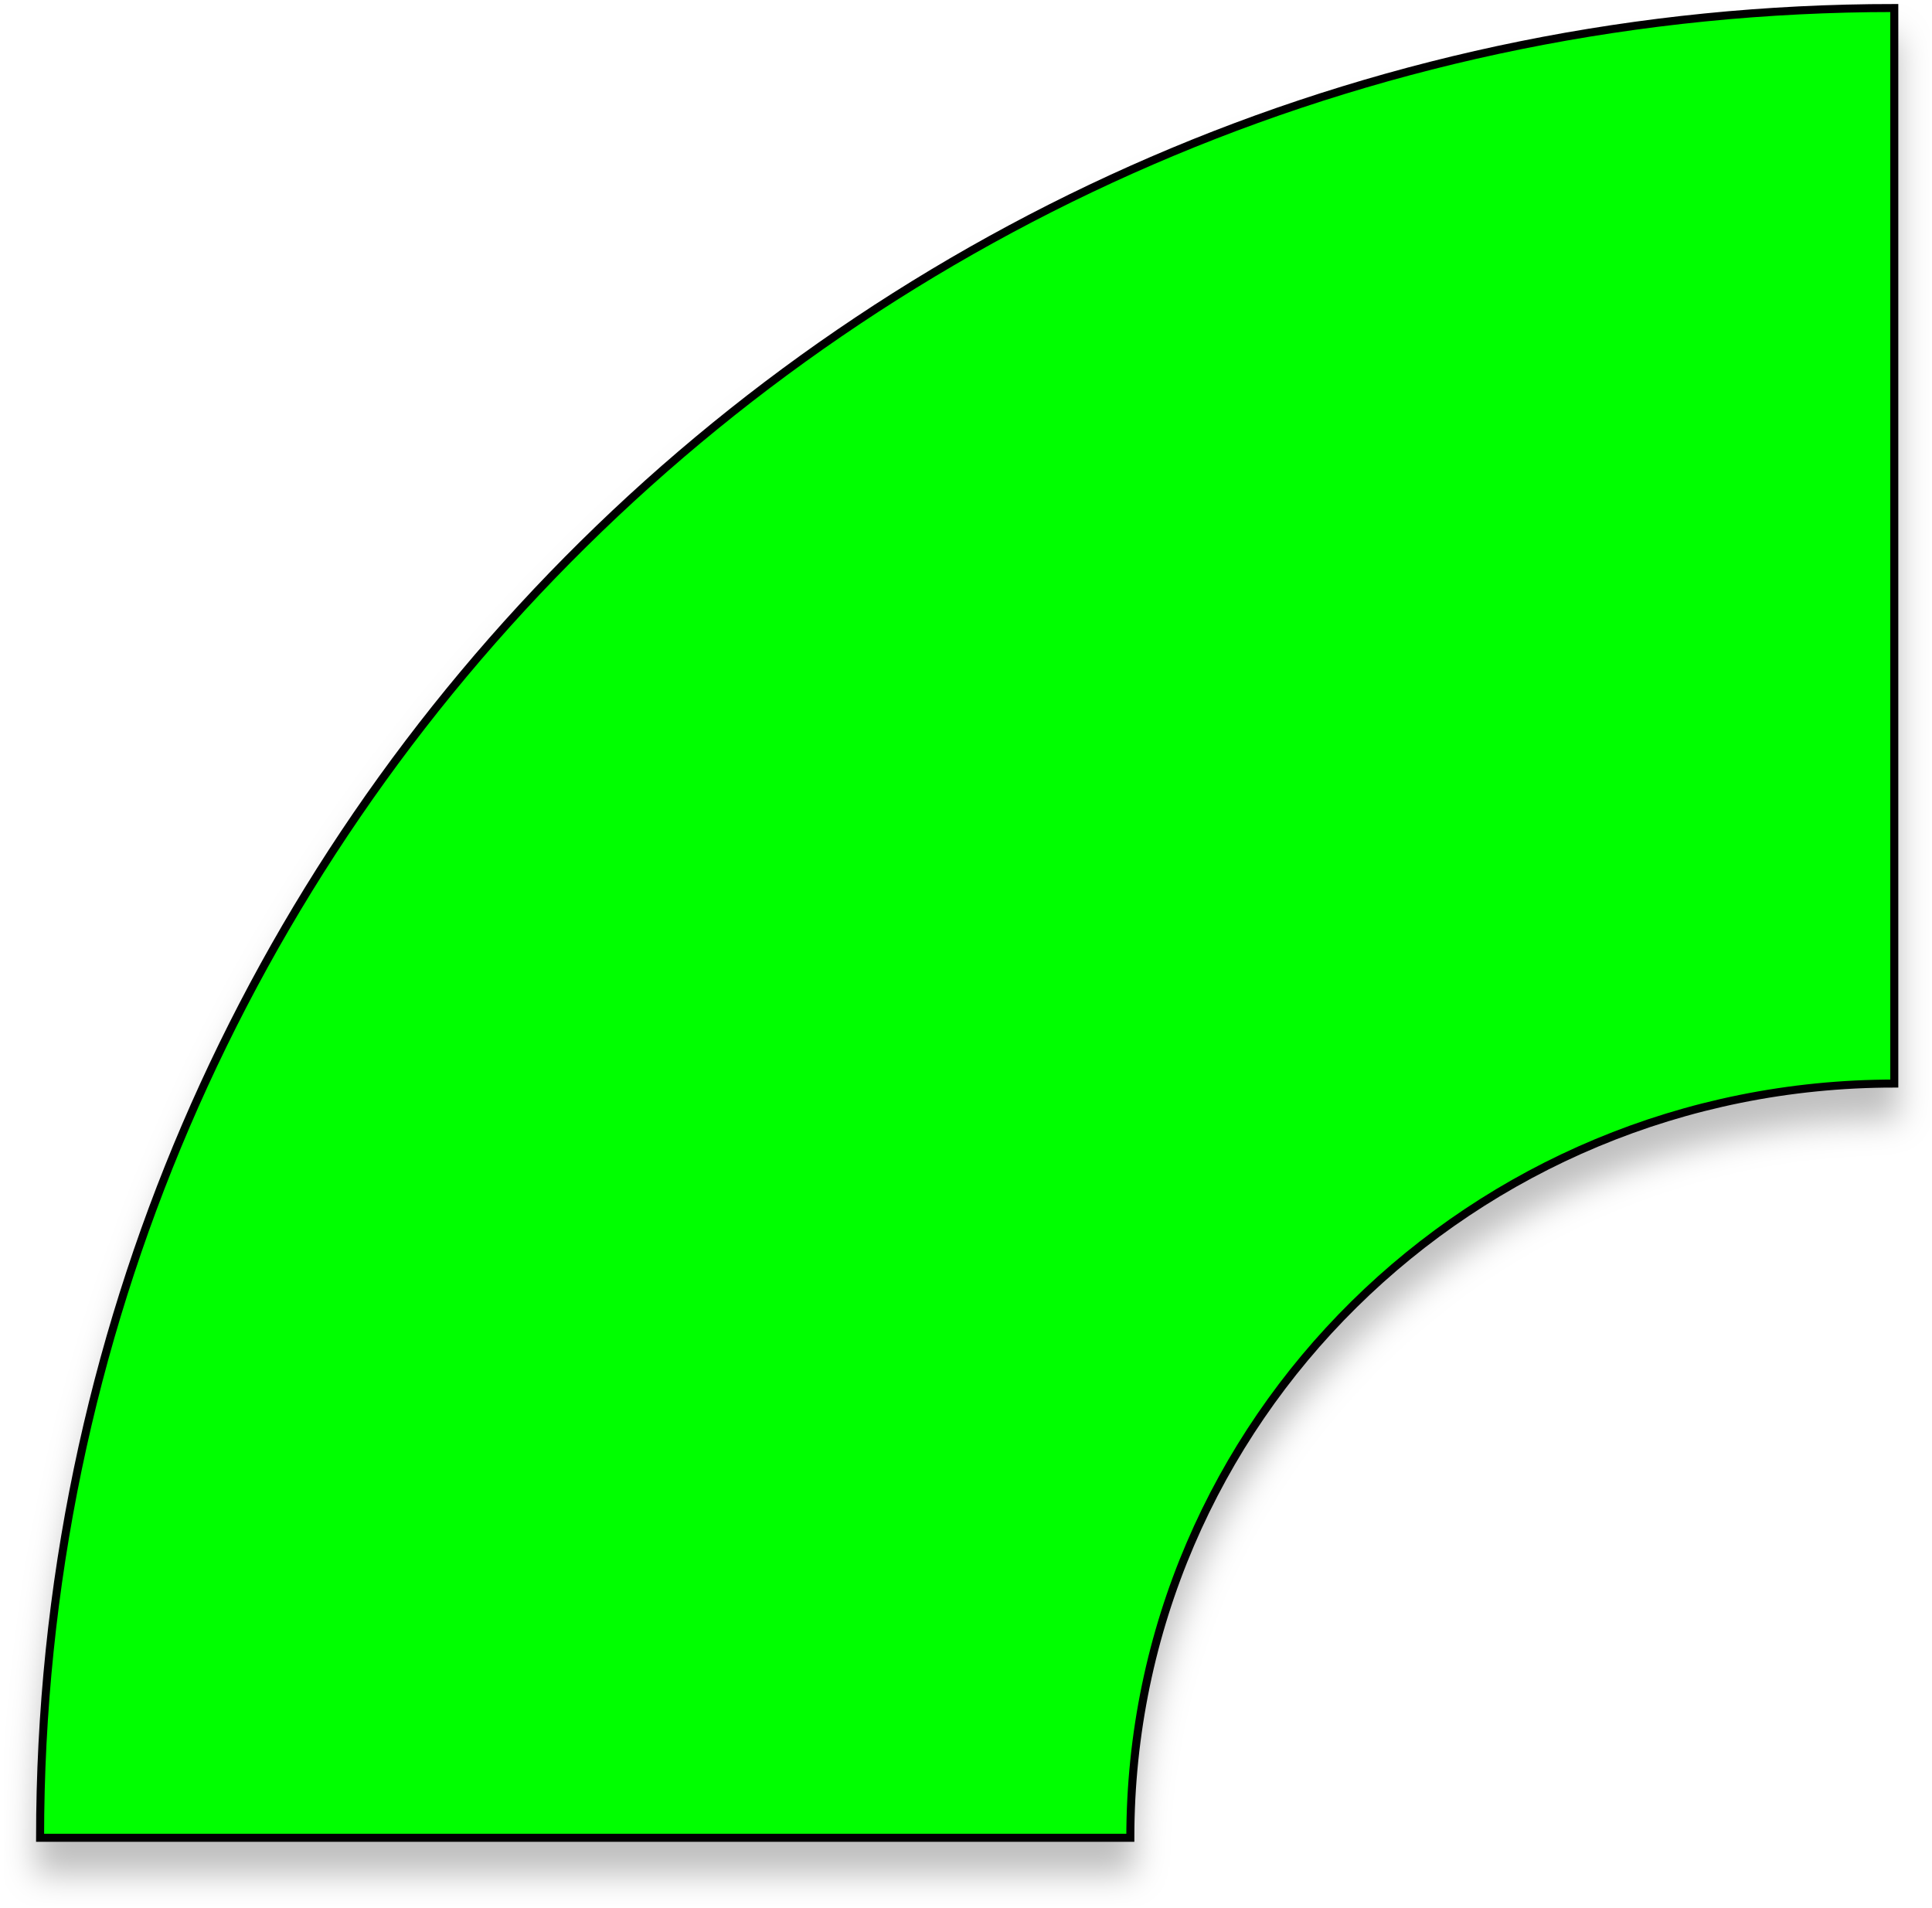
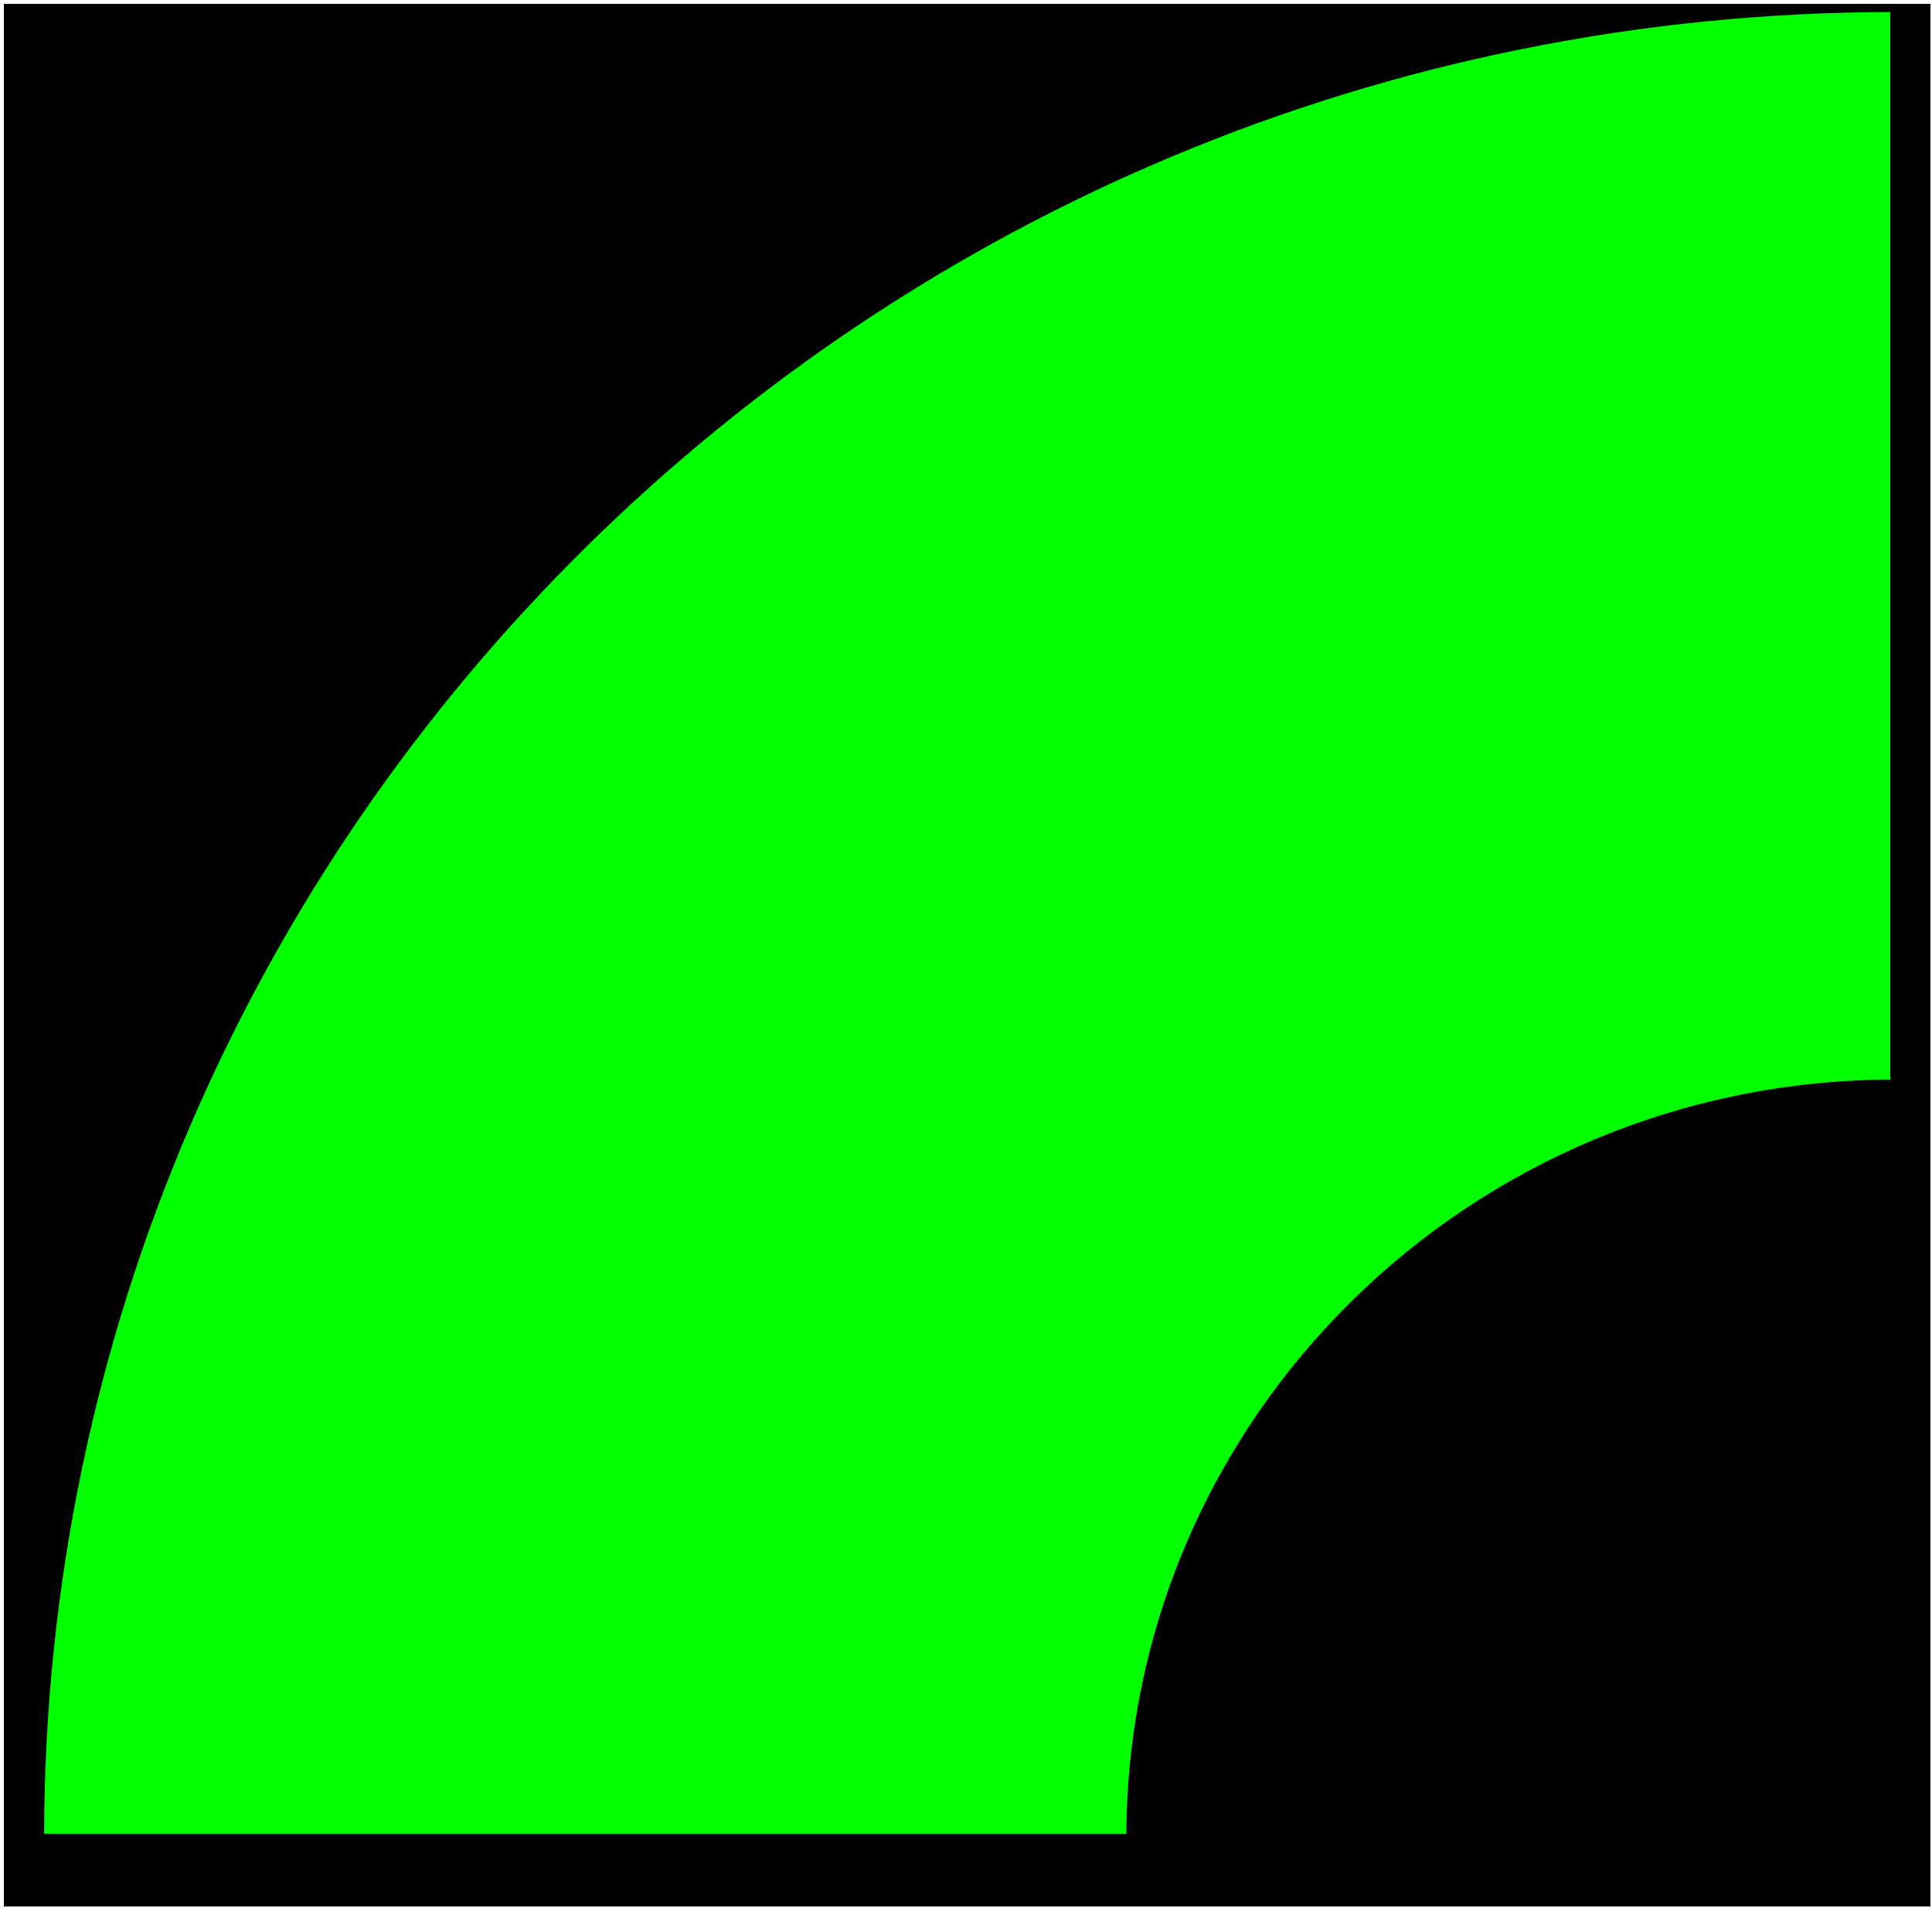
- <svg xmlns="http://www.w3.org/2000/svg" pointer-events="none" width="241" height="238" viewBox="0 0 241 238" fill="none">
+ <svg pointerEvents="none" width="241" height="238" viewBox="0 0 241 238" fill="none">
  <g filter="url(#filter0_d)">
-     <path data-value="1" pointer-events="all" d="M236.296 1V135.167C183.641 135.167 140.999 177.267 140.999 229.254H5C5 103.273 108.588 1 236.296 1Z" fill="lime" />
-     <path d="M236.296 1V135.167C183.641 135.167 140.999 177.267 140.999 229.254H5C5 103.273 108.588 1 236.296 1Z" stroke="black" stroke-miterlimit="10" />
+     <path data-id="1" pointerEvents="all" d="M236.296 1V135.167C183.641 135.167 140.999 177.267 140.999 229.254H5C5 103.273 108.588 1 236.296 1Z" fill="lime" stroke="black" strokeMiterLimit="10" />
  </g>
  <defs>
-     <filter id="filter0_d" x="0.5" y="0.5" width="240.296" height="237.254" filterUnits="userSpaceOnUse" color-interpolation-filters="sRGB">
-       <feFlood flood-opacity="0" result="BackgroundImageFix" />
+     <filter id="filter0_d" x="0.5" y="0.5" width="240.296" height="237.254" filterUnits="userSpaceOnUse" colorInterpolationFilters="sRGB">
+       <feFlood floodOpacity="0" result="BackgroundImageFix" />
      <feColorMatrix in="SourceAlpha" type="matrix" values="0 0 0 0 0 0 0 0 0 0 0 0 0 0 0 0 0 0 127 0" />
      <feOffset dy="4" />
      <feGaussianBlur stdDeviation="2" />
      <feColorMatrix type="matrix" values="0 0 0 0 0 0 0 0 0 0 0 0 0 0 0 0 0 0 0.25 0" />
      <feBlend mode="normal" in2="BackgroundImageFix" result="effect1_dropShadow" />
      <feBlend mode="normal" in="SourceGraphic" in2="effect1_dropShadow" result="shape" />
    </filter>
  </defs>
</svg>
